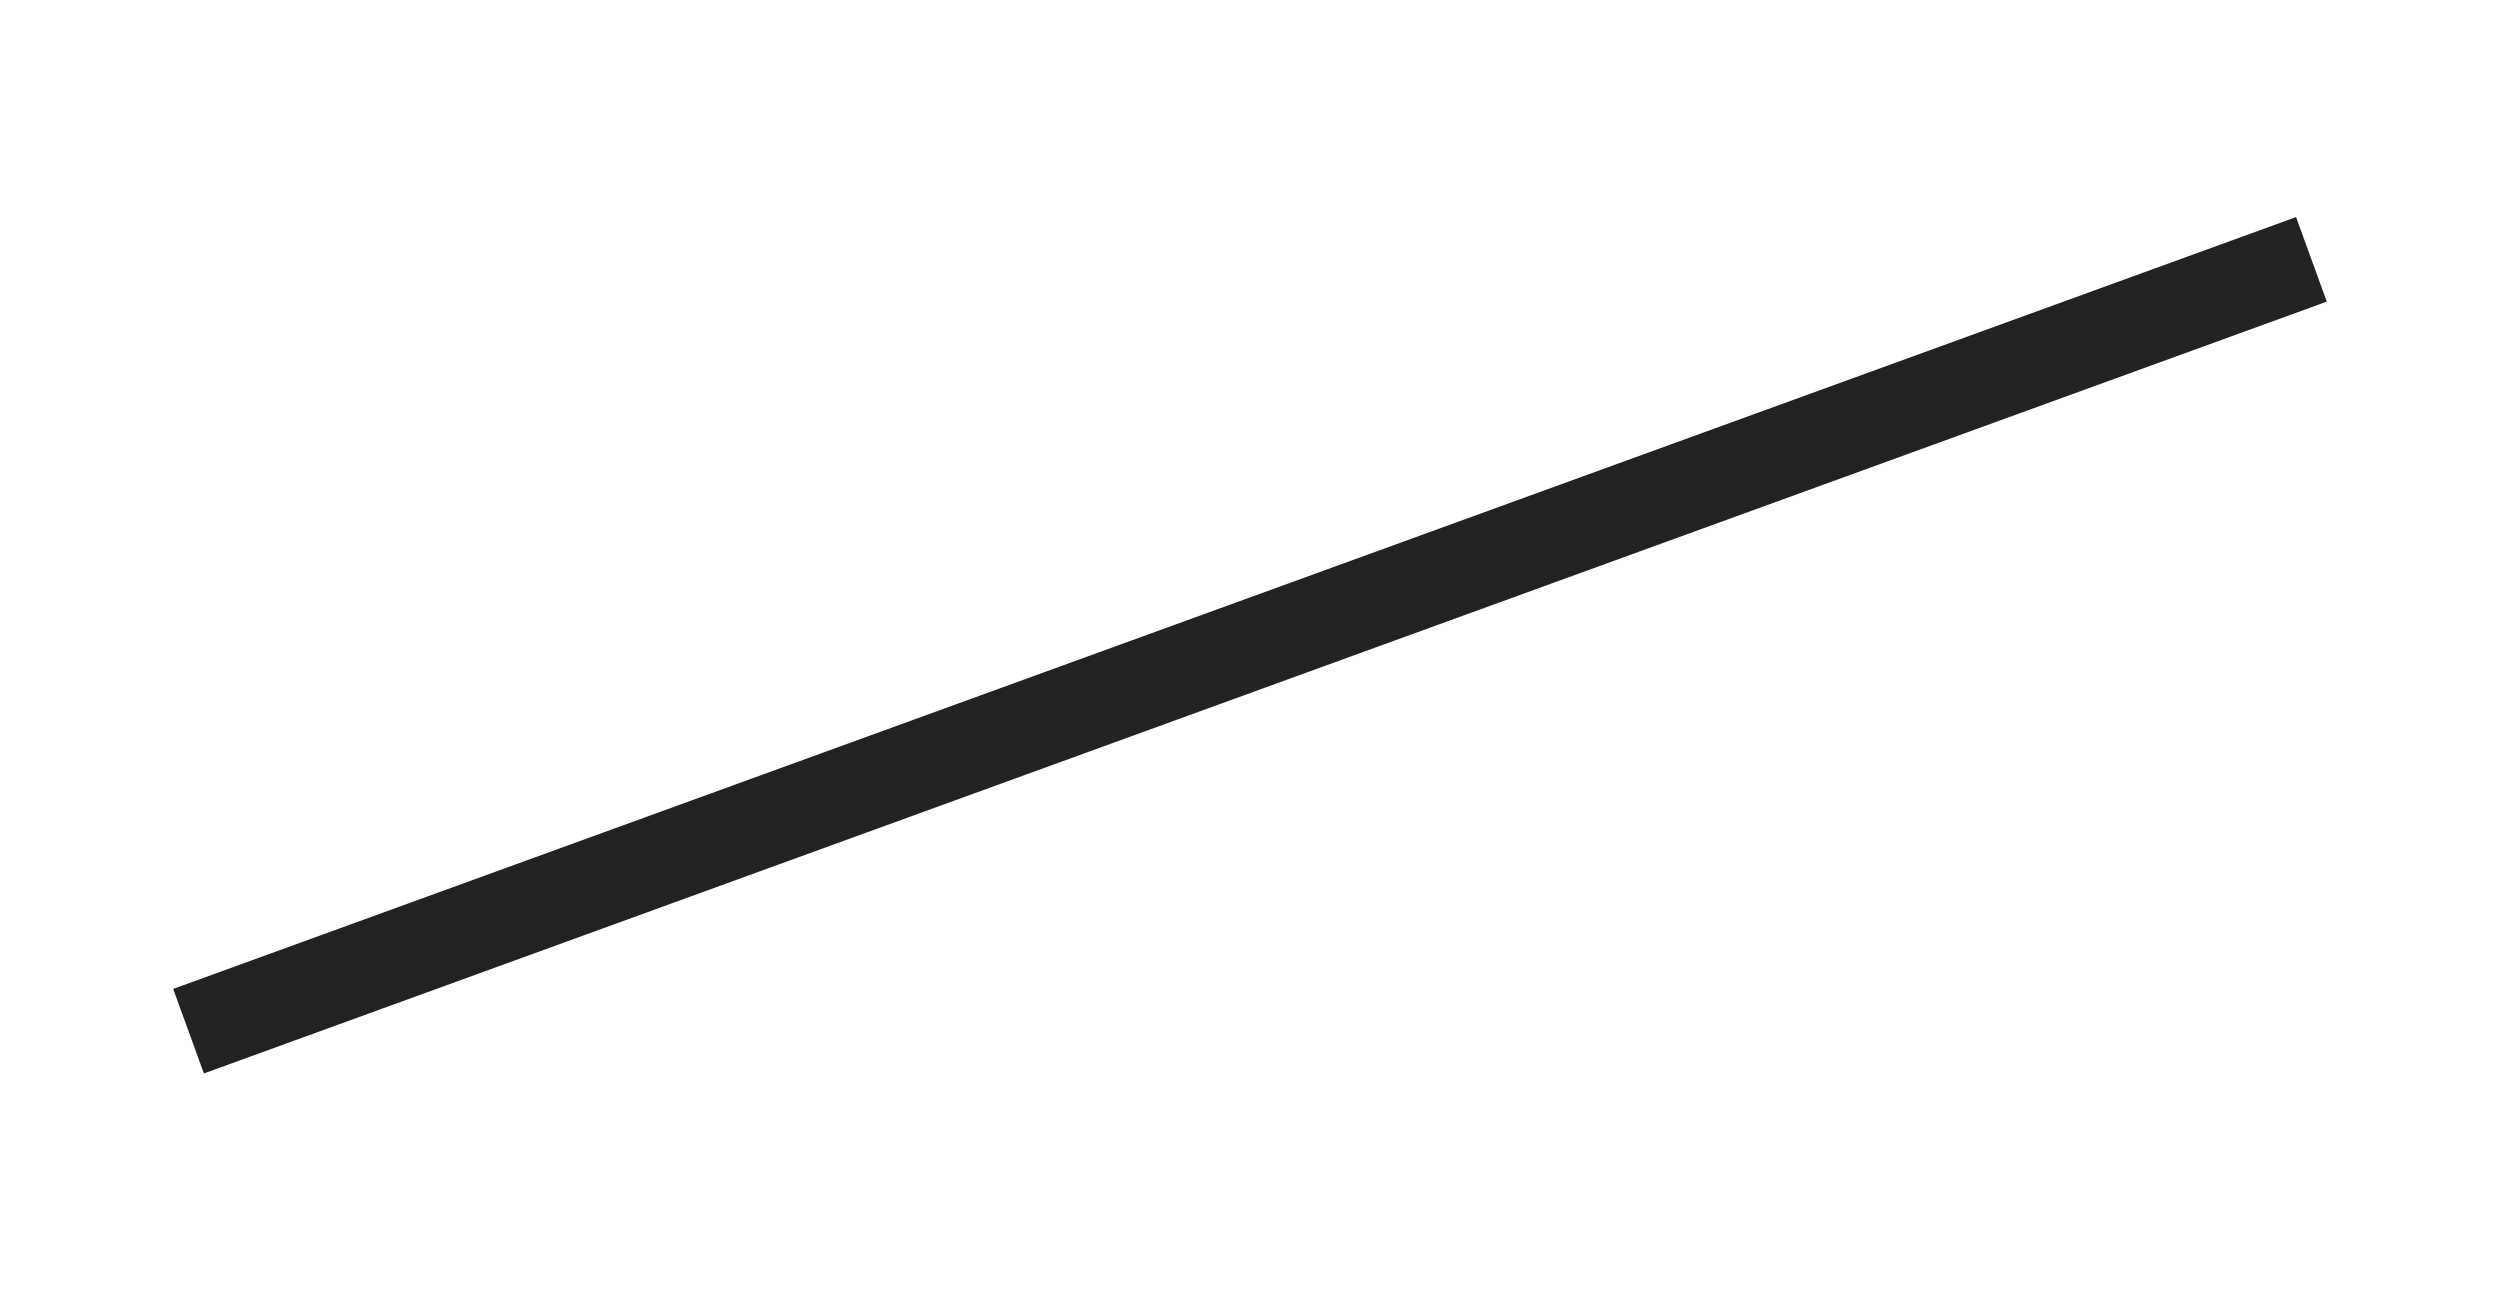
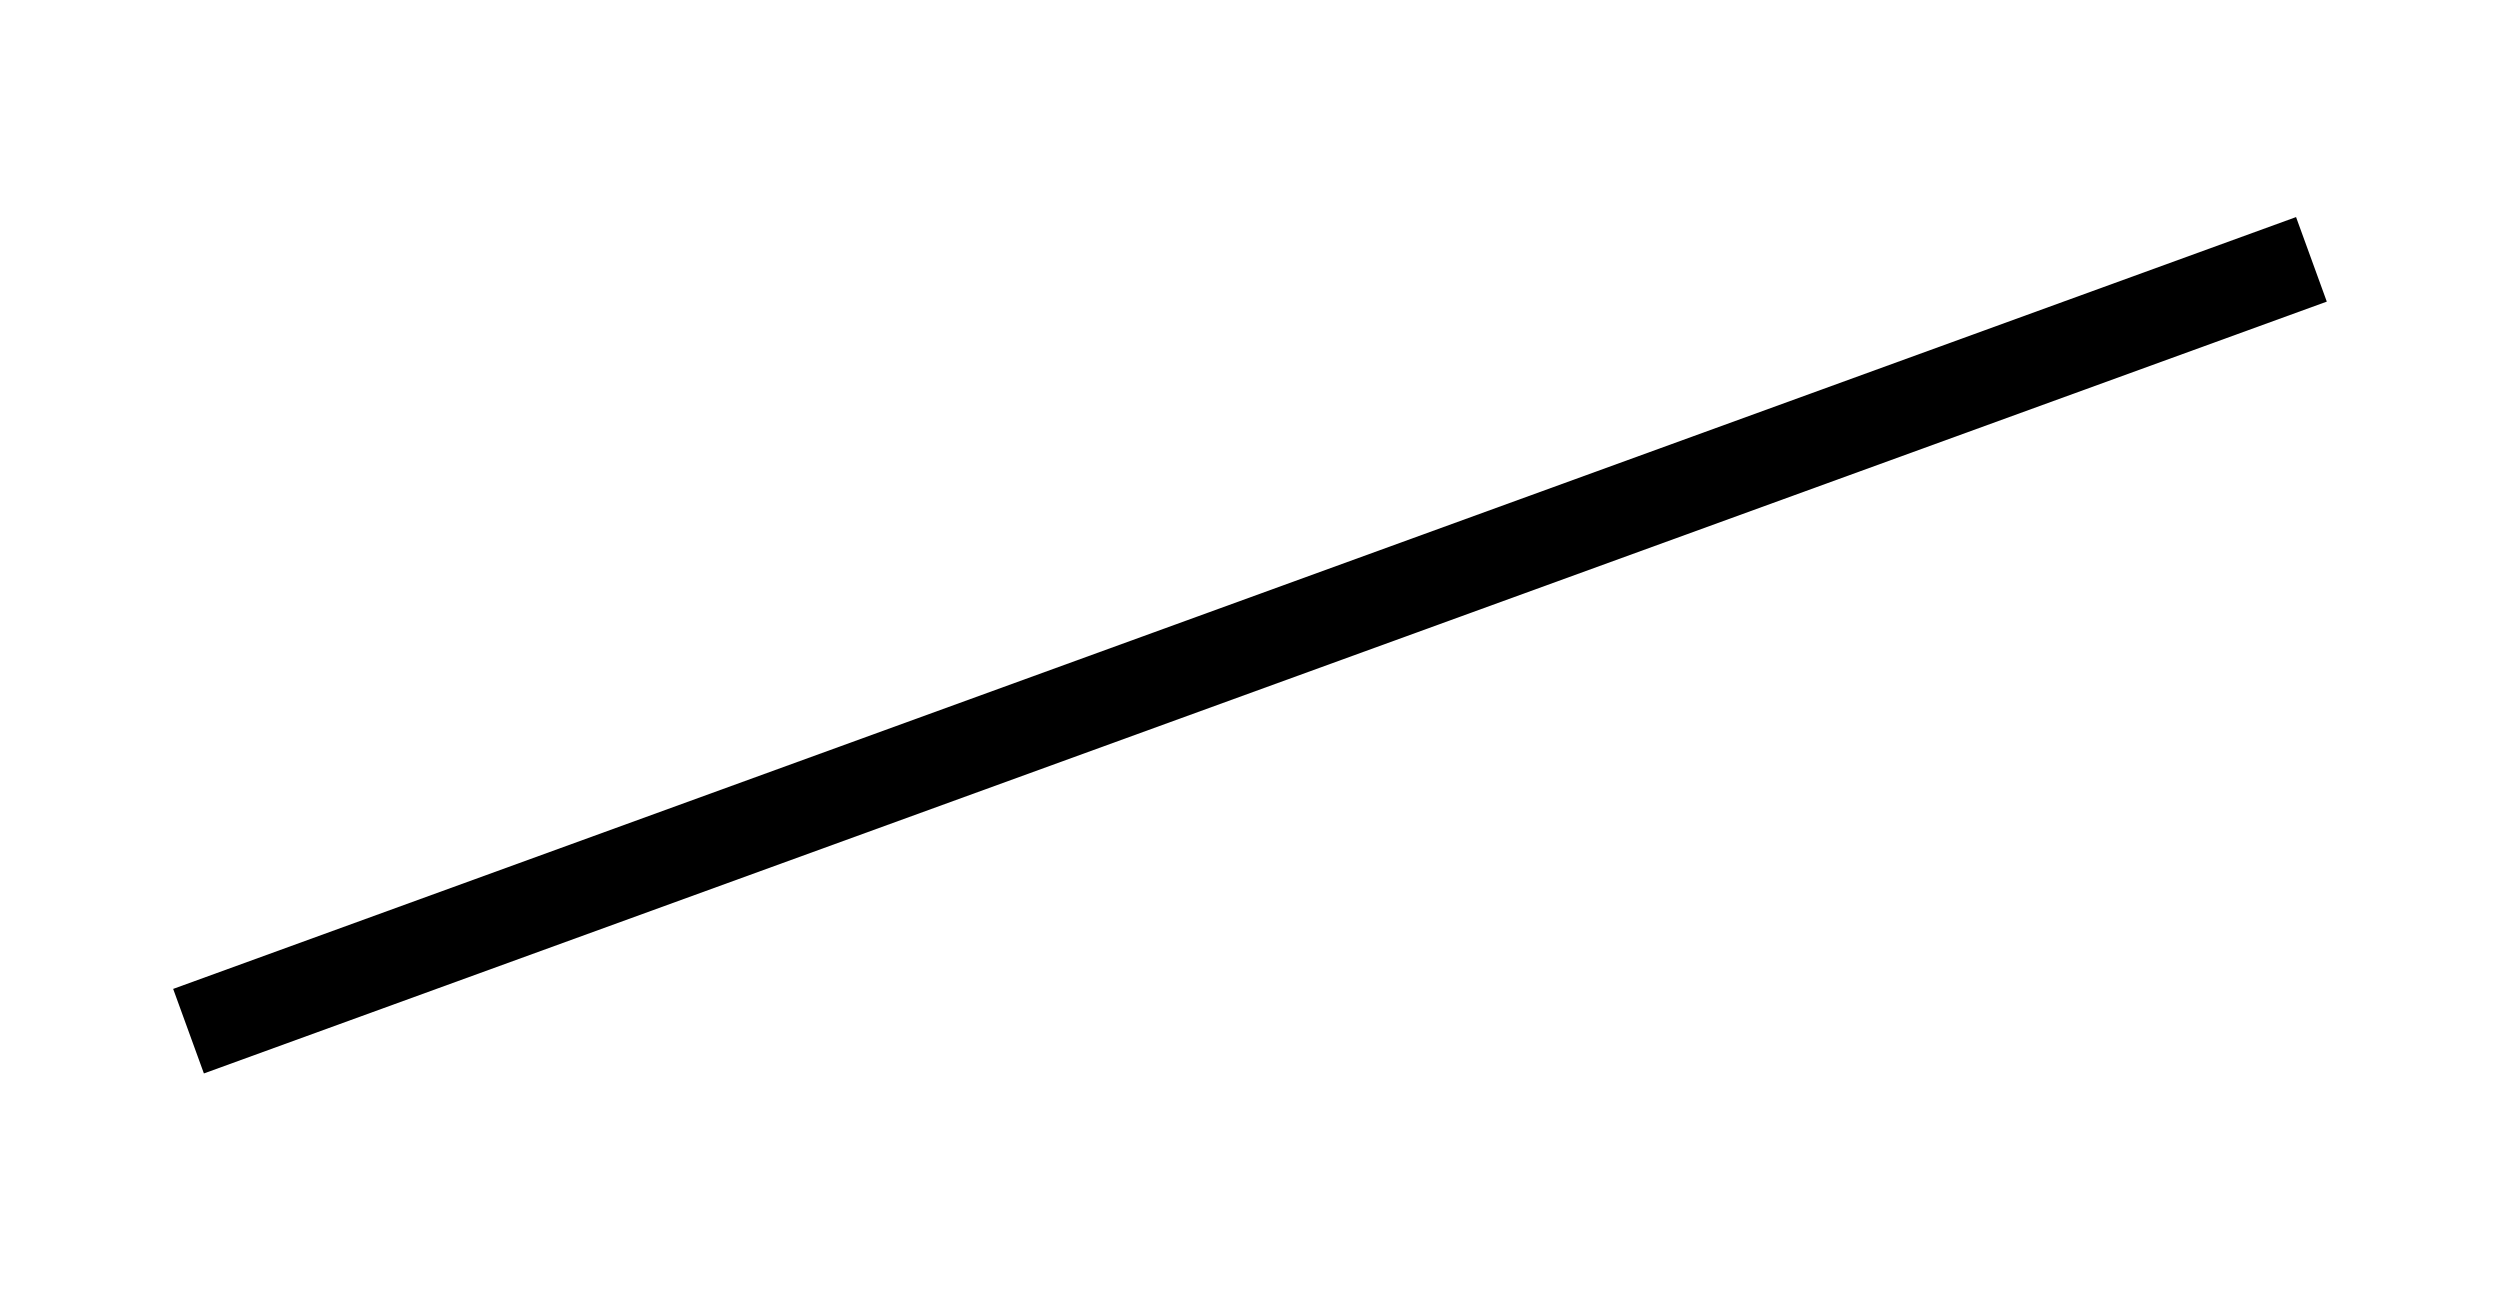
<svg xmlns="http://www.w3.org/2000/svg" id="Layer_1" version="1.1" viewBox="0 0 456.05 235.4">
  <defs>
-     <style>
-       .st0 {
-         fill: #222;
-       }
-     </style>
  </defs>
  <rect class="st0" x="21.99" y="109.49" width="412.06" height="16.41" transform="translate(-26.49 85.01) rotate(-19.98)" />
</svg>
